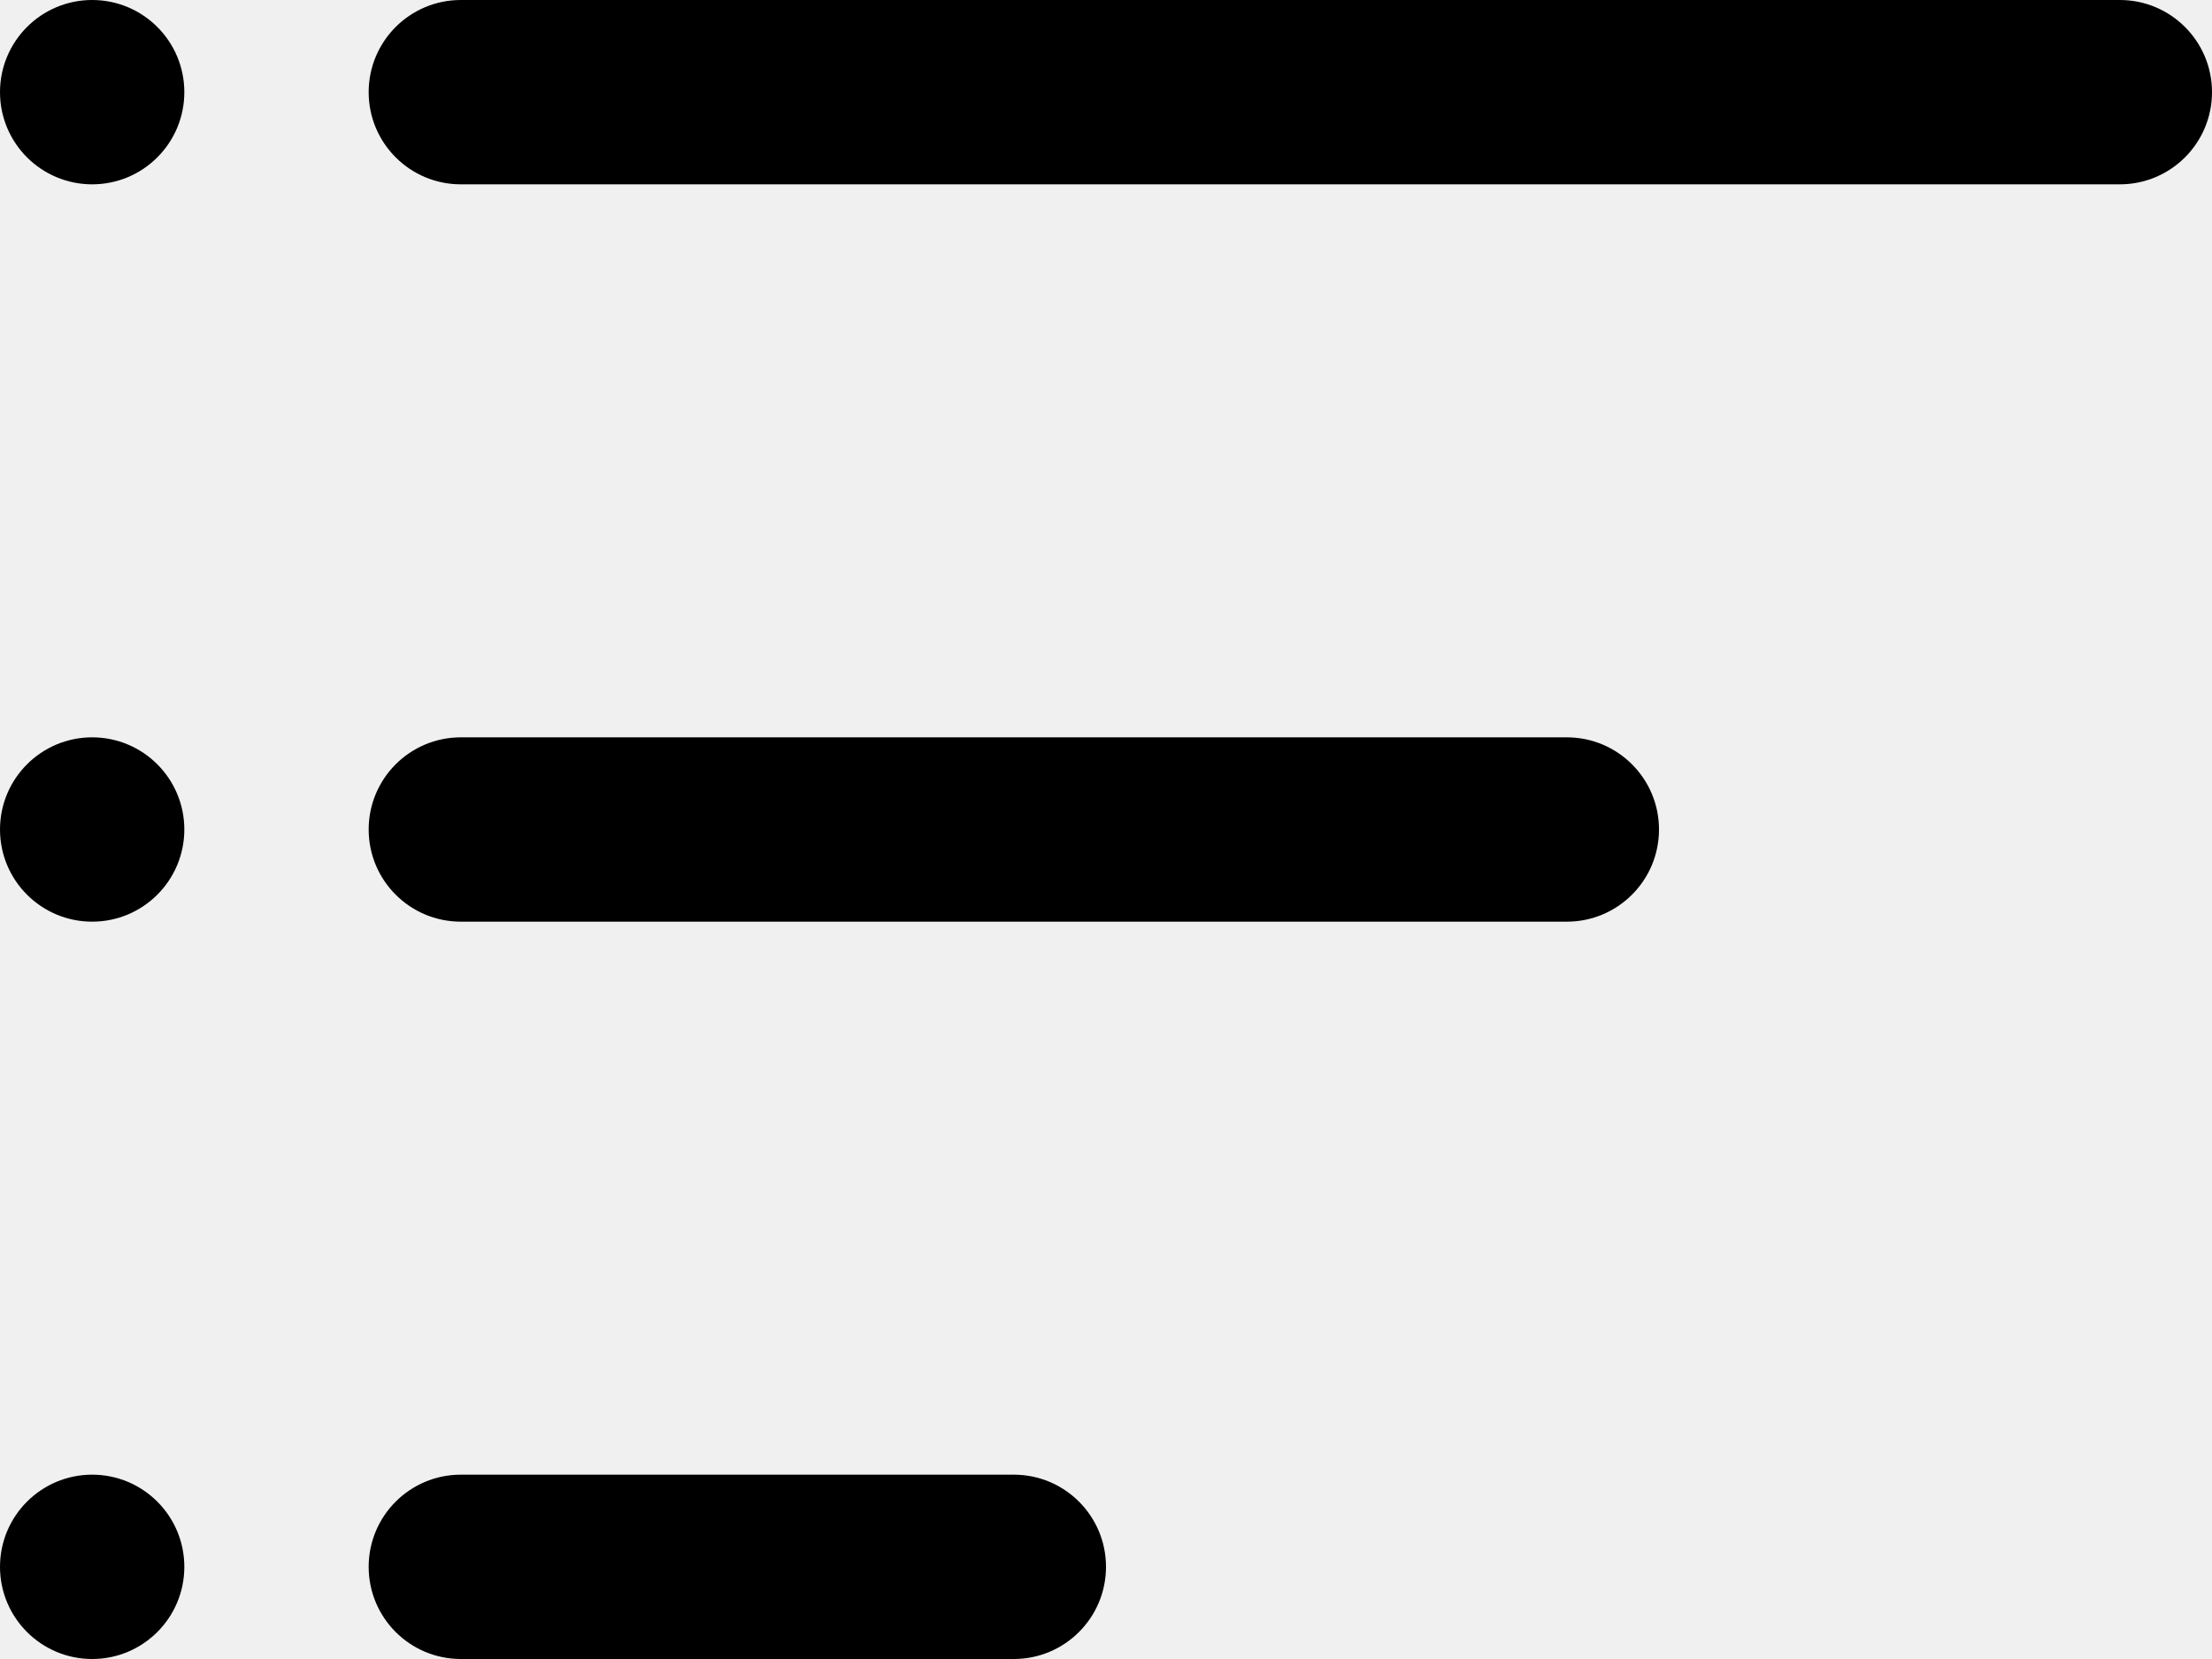
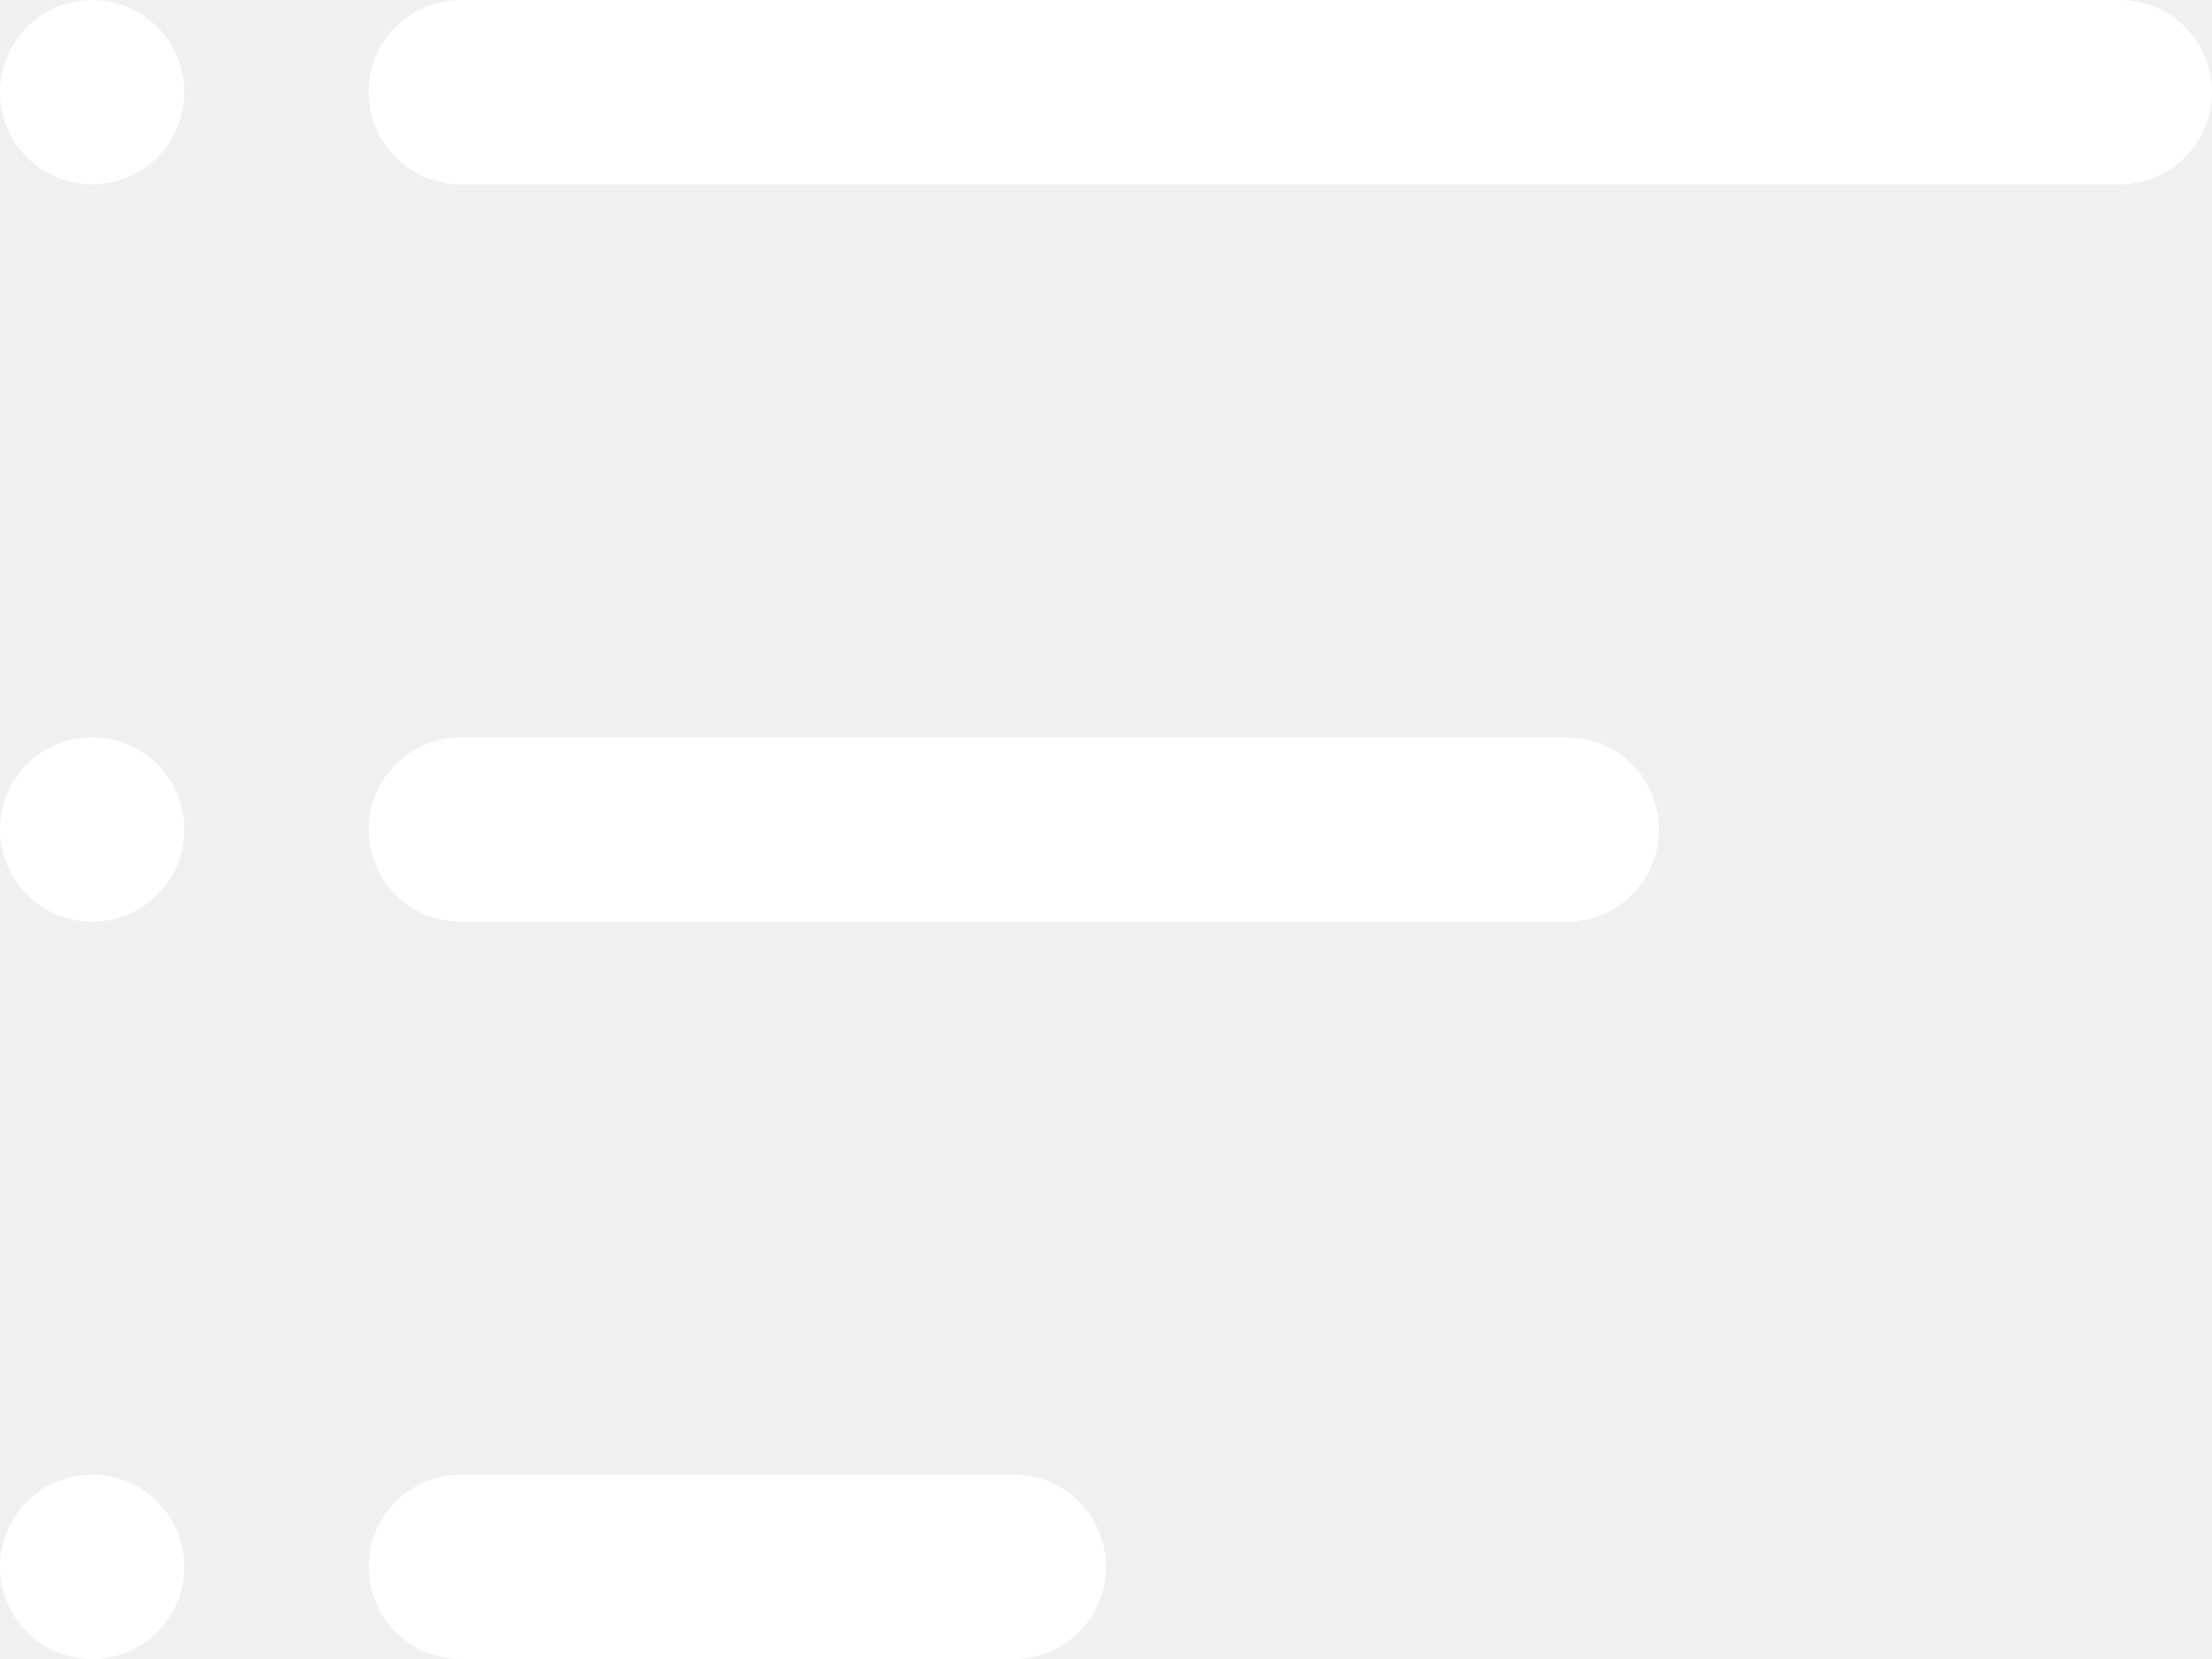
<svg xmlns="http://www.w3.org/2000/svg" width="24" height="18" viewBox="0 0 24 18" fill="none">
-   <rect width="2" height="2" rx="1" fill="black" />
-   <rect x="4" width="20" height="2" rx="1" fill="black" />
-   <rect y="8" width="2" height="2" rx="1" fill="black" />
-   <rect x="4" y="8" width="14" height="2" rx="1" fill="black" />
-   <rect y="16" width="2" height="2" rx="1" fill="black" />
-   <rect x="4" y="16" width="8" height="2" rx="1" fill="black" />
+   <rect width="2" height="2" rx="1" fill="white" />
+   <rect x="4" width="20" height="2" rx="1" fill="white" />
+   <rect y="8" width="2" height="2" rx="1" fill="white" />
+   <rect x="4" y="8" width="14" height="2" rx="1" fill="white" />
+   <rect y="16" width="2" height="2" rx="1" fill="white" />
+   <rect x="4" y="16" width="8" height="2" rx="1" fill="white" />
</svg>
